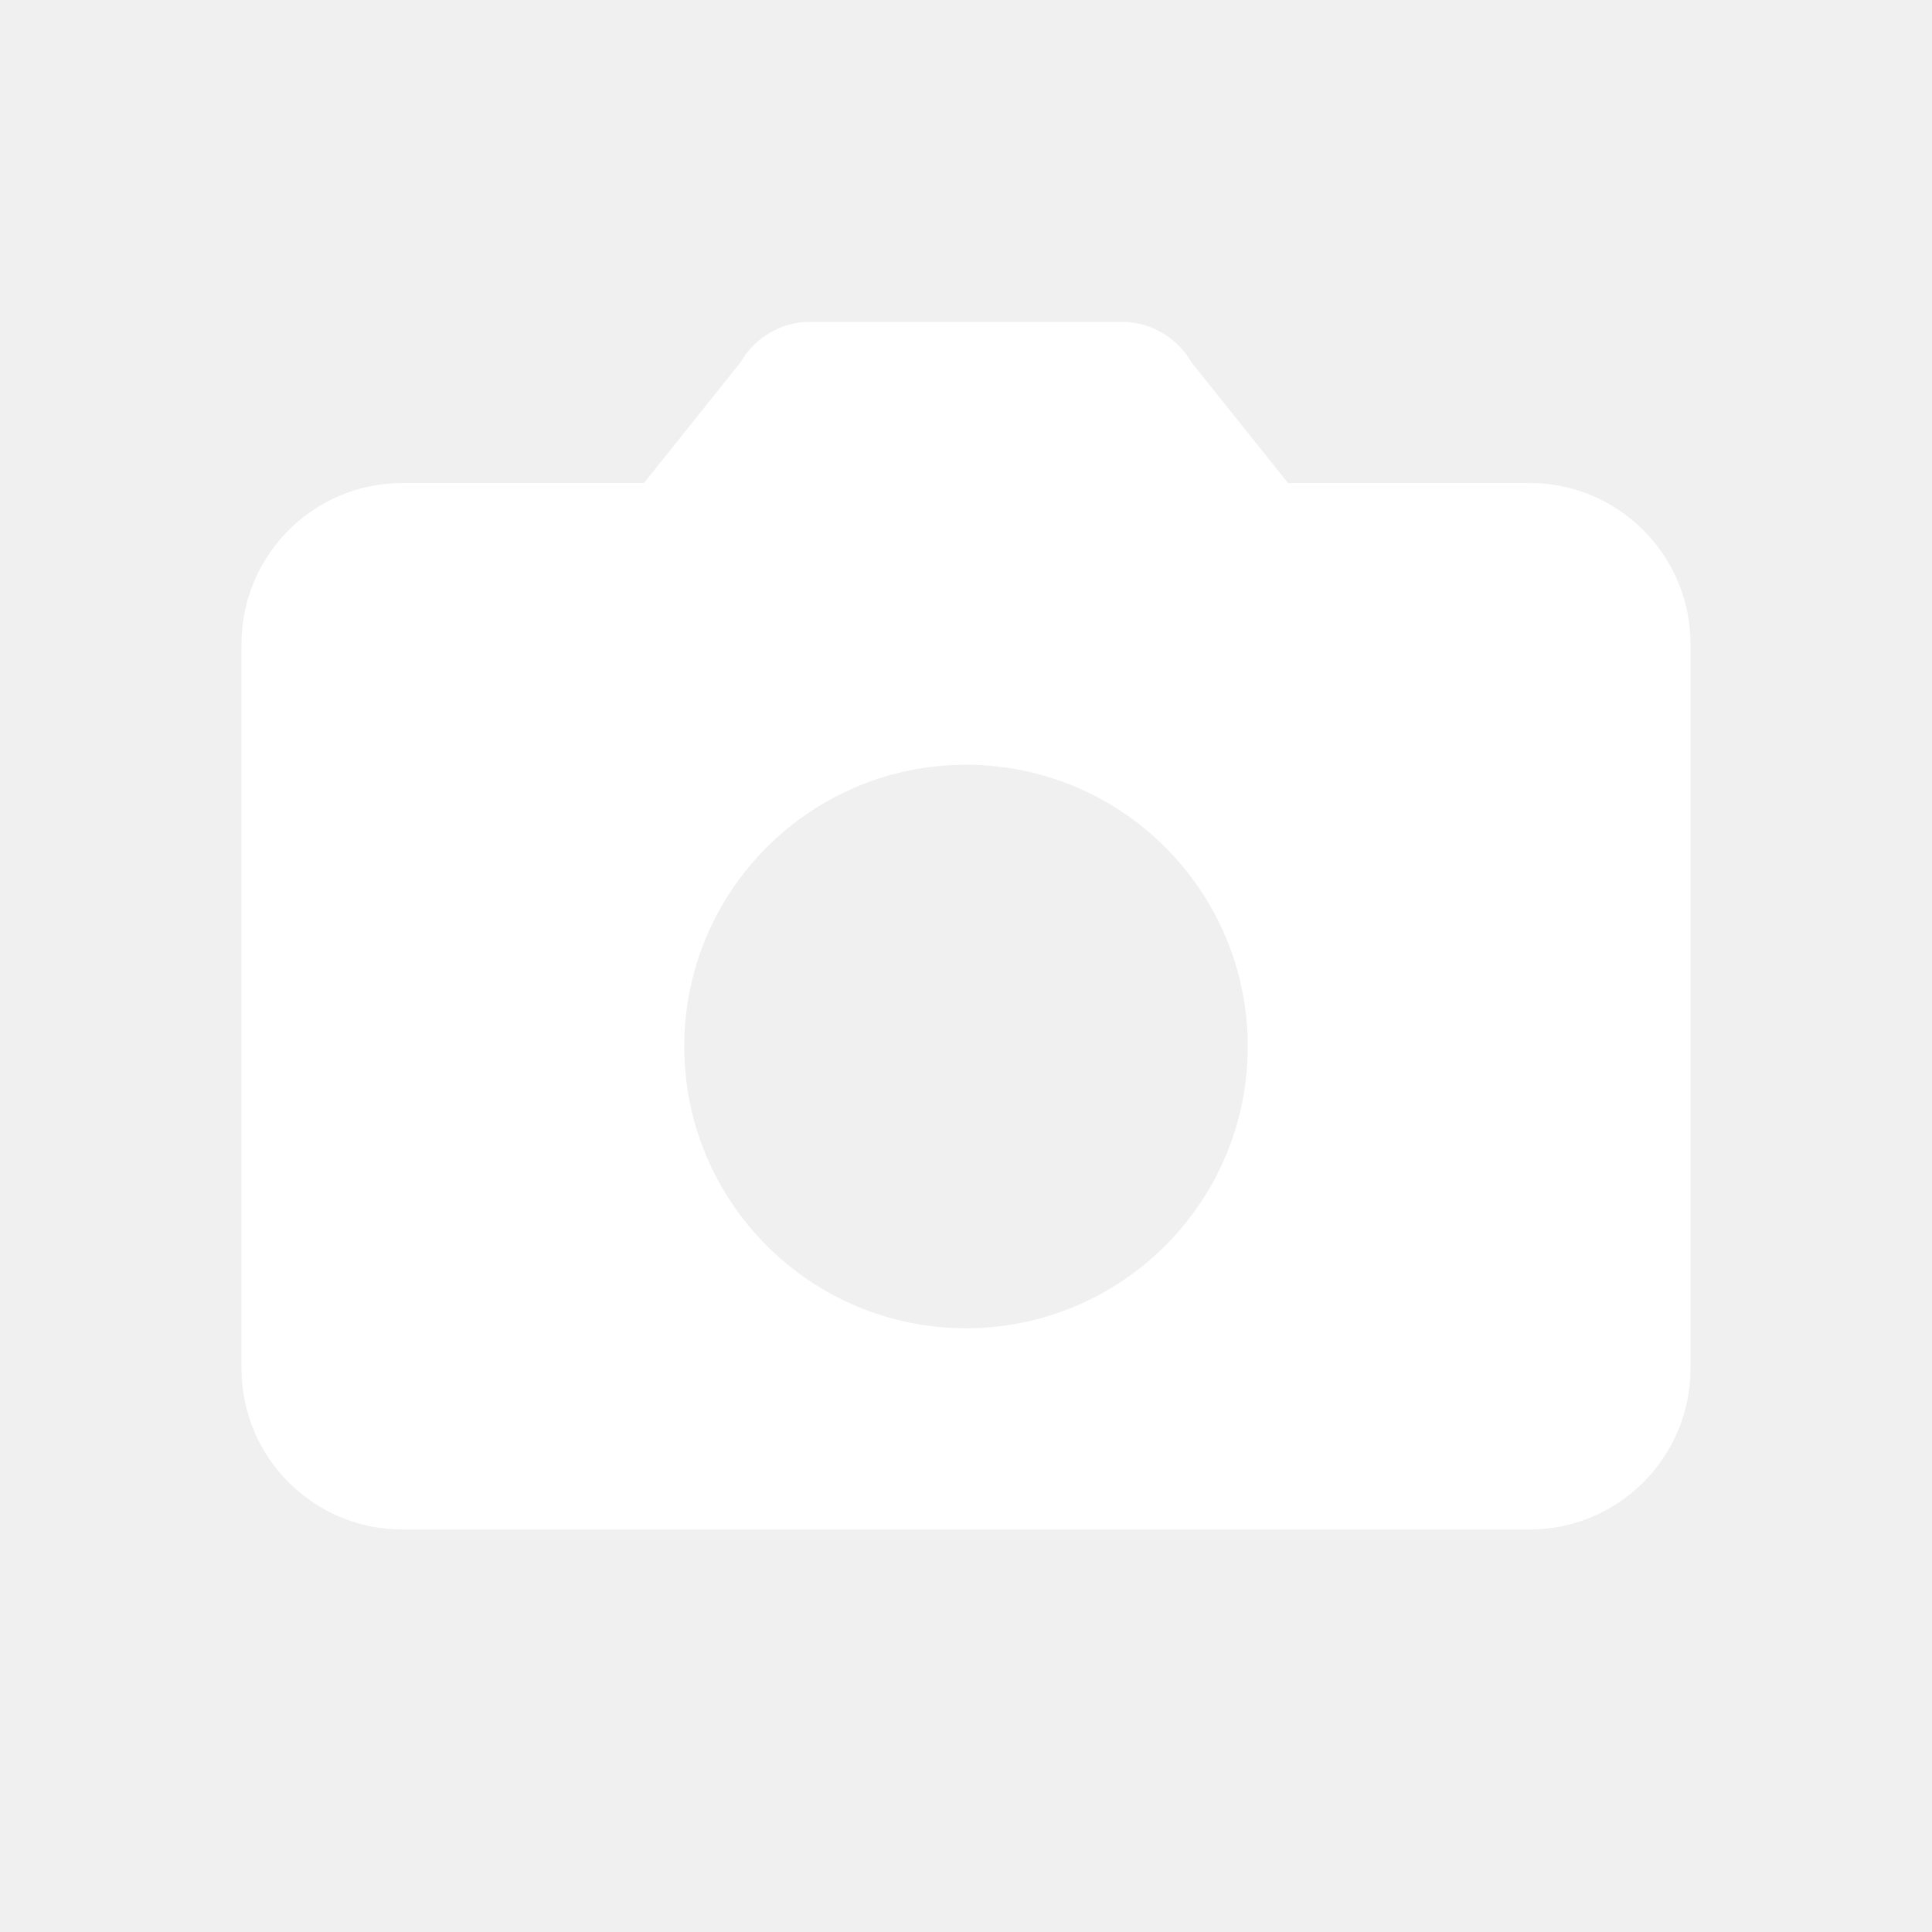
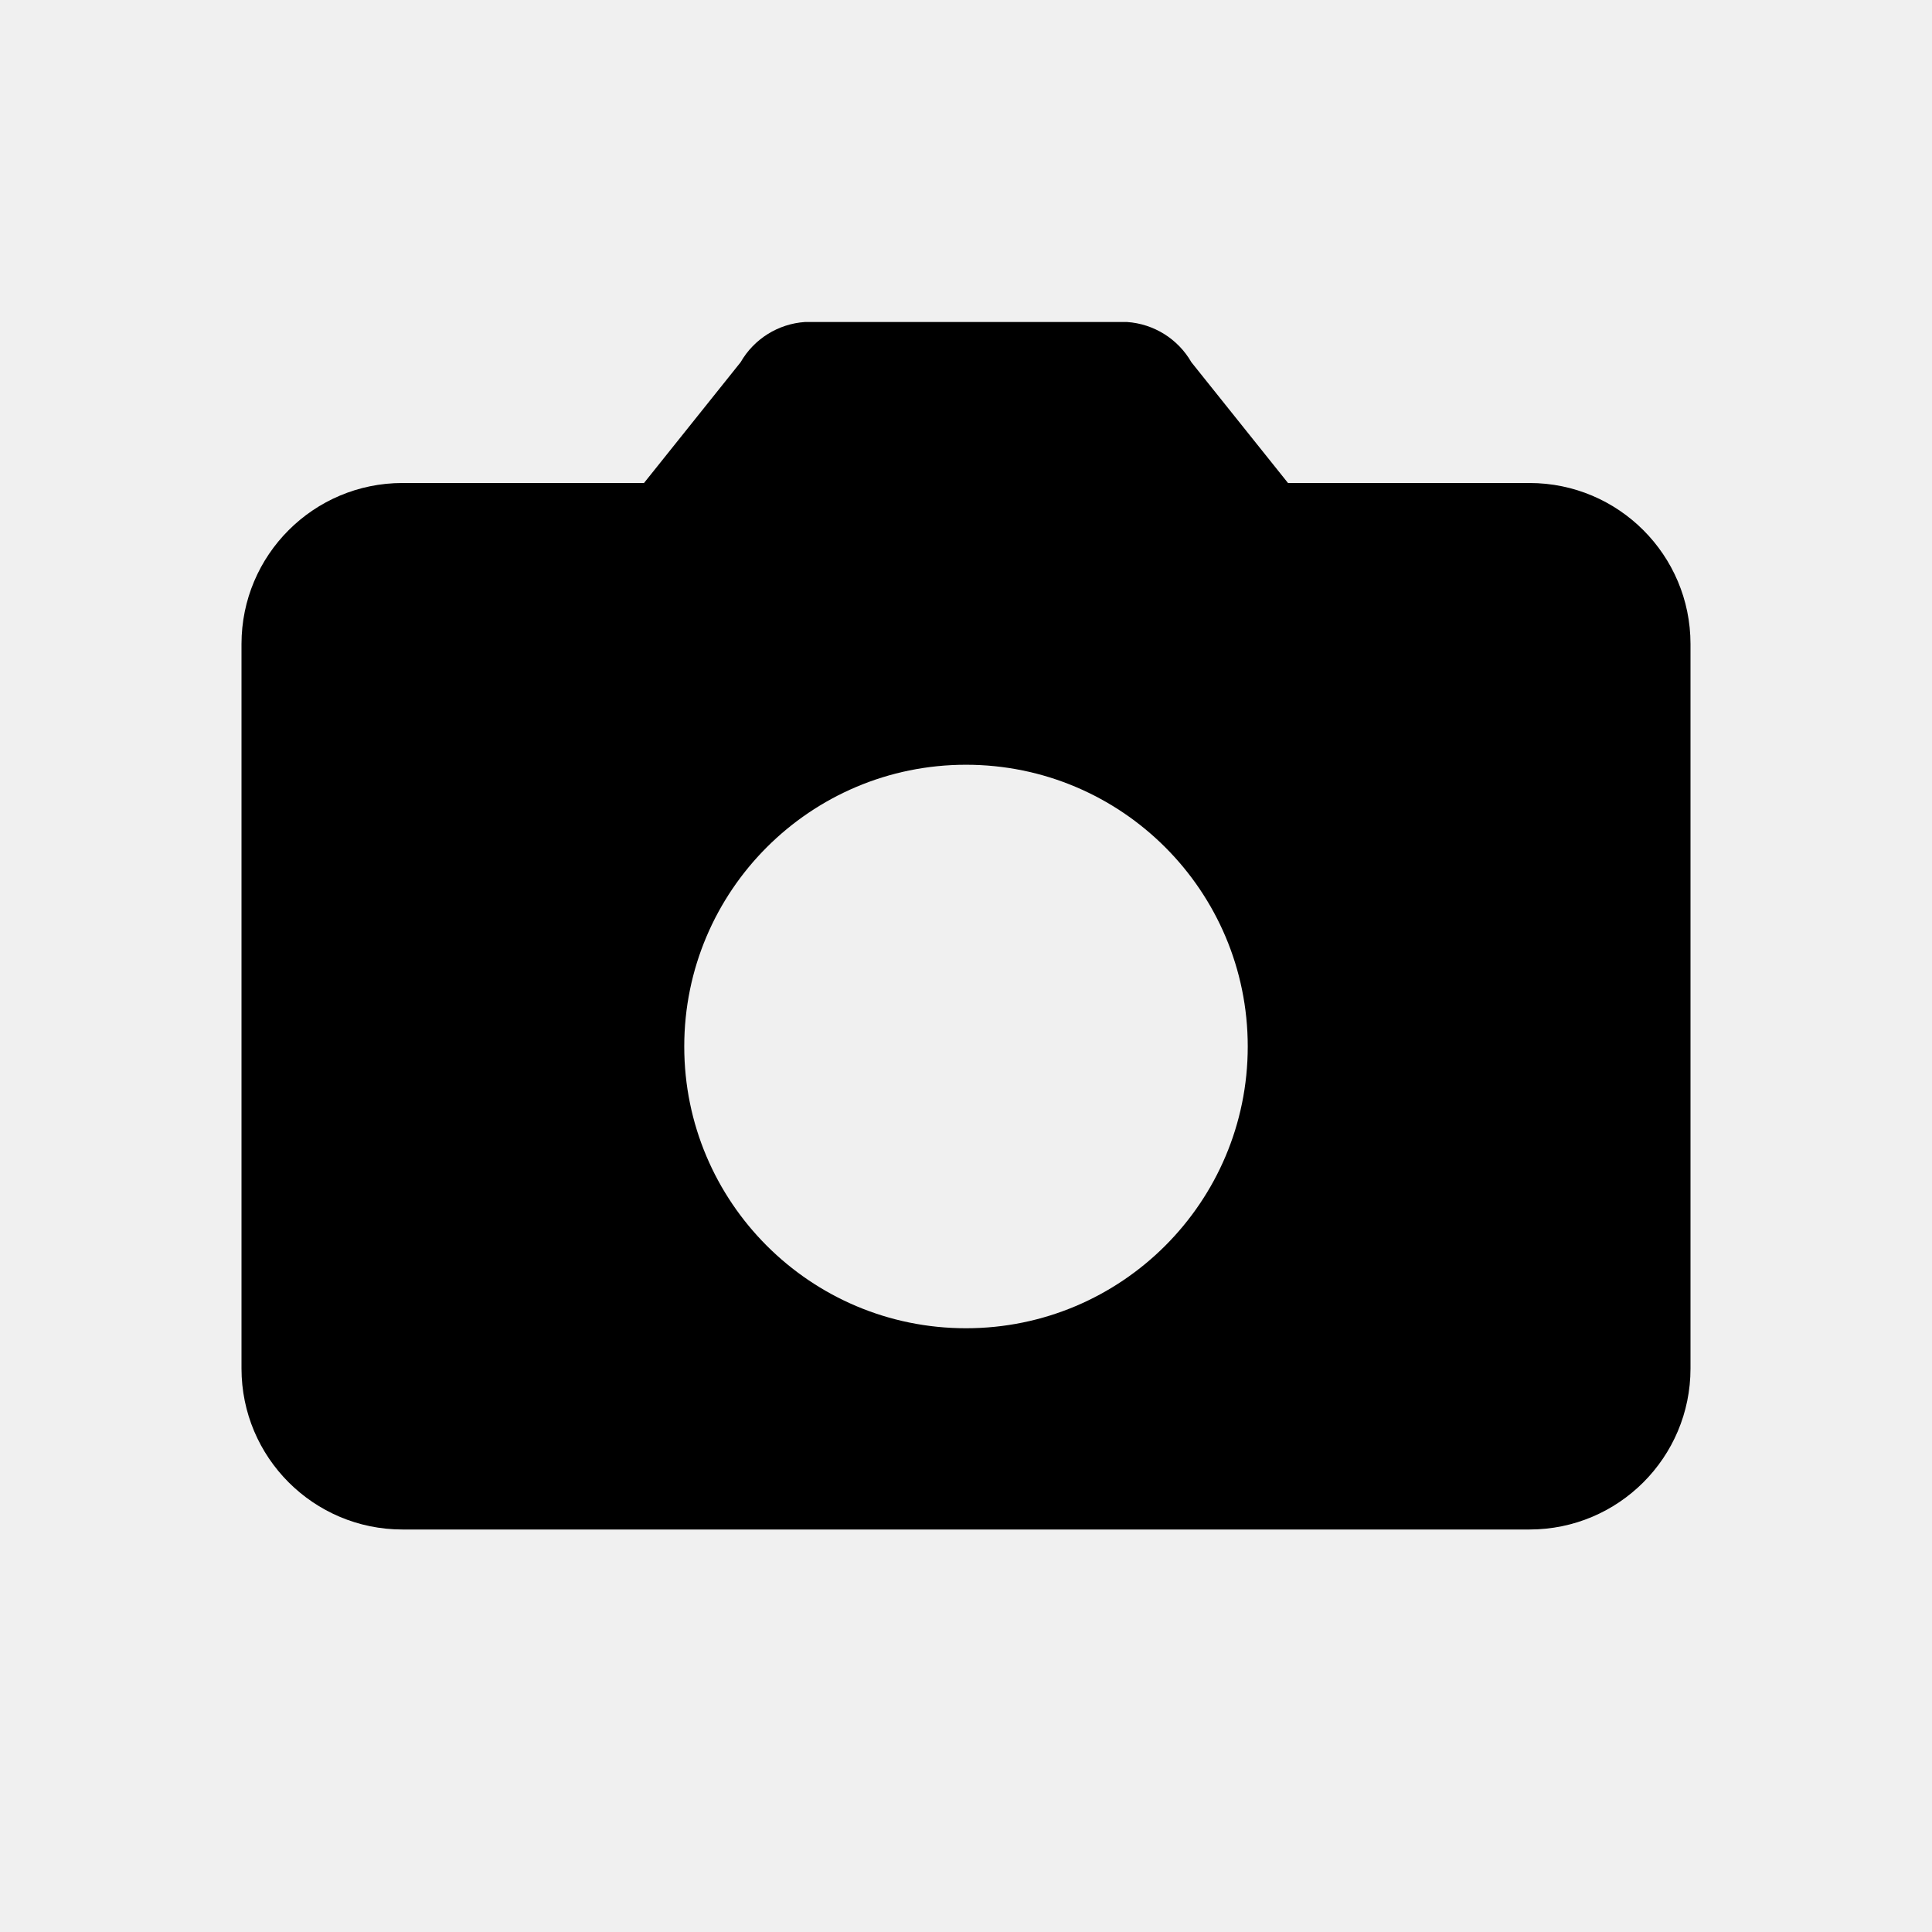
<svg xmlns="http://www.w3.org/2000/svg" width="24" height="24" viewBox="0 0 24 24">
-   <path fill-rule="evenodd" fill="#FFFFFF" d="M9.2 4.5 8 6H5a2 2 0 0 0-2 2v9a2 2 0 0 0 2 2h14a2 2 0 0 0 2-2V8a2 2 0 0 0-2-2h-3l-1.2-1.5a1 1 0 0 0-.8-.5h-4a1 1 0 0 0-.8.5ZM12 16.5a3.5 3.5 0 1 0 0-7 3.5 3.5 0 0 0 0 7Z" />
+   <path fill-rule="evenodd" fill="currentColor" d="M9.2 4.5 8 6H5a2 2 0 0 0-2 2v9a2 2 0 0 0 2 2h14a2 2 0 0 0 2-2V8a2 2 0 0 0-2-2h-3l-1.2-1.5a1 1 0 0 0-.8-.5h-4a1 1 0 0 0-.8.5ZM12 16.5a3.5 3.5 0 1 0 0-7 3.5 3.5 0 0 0 0 7Z" />
</svg>
